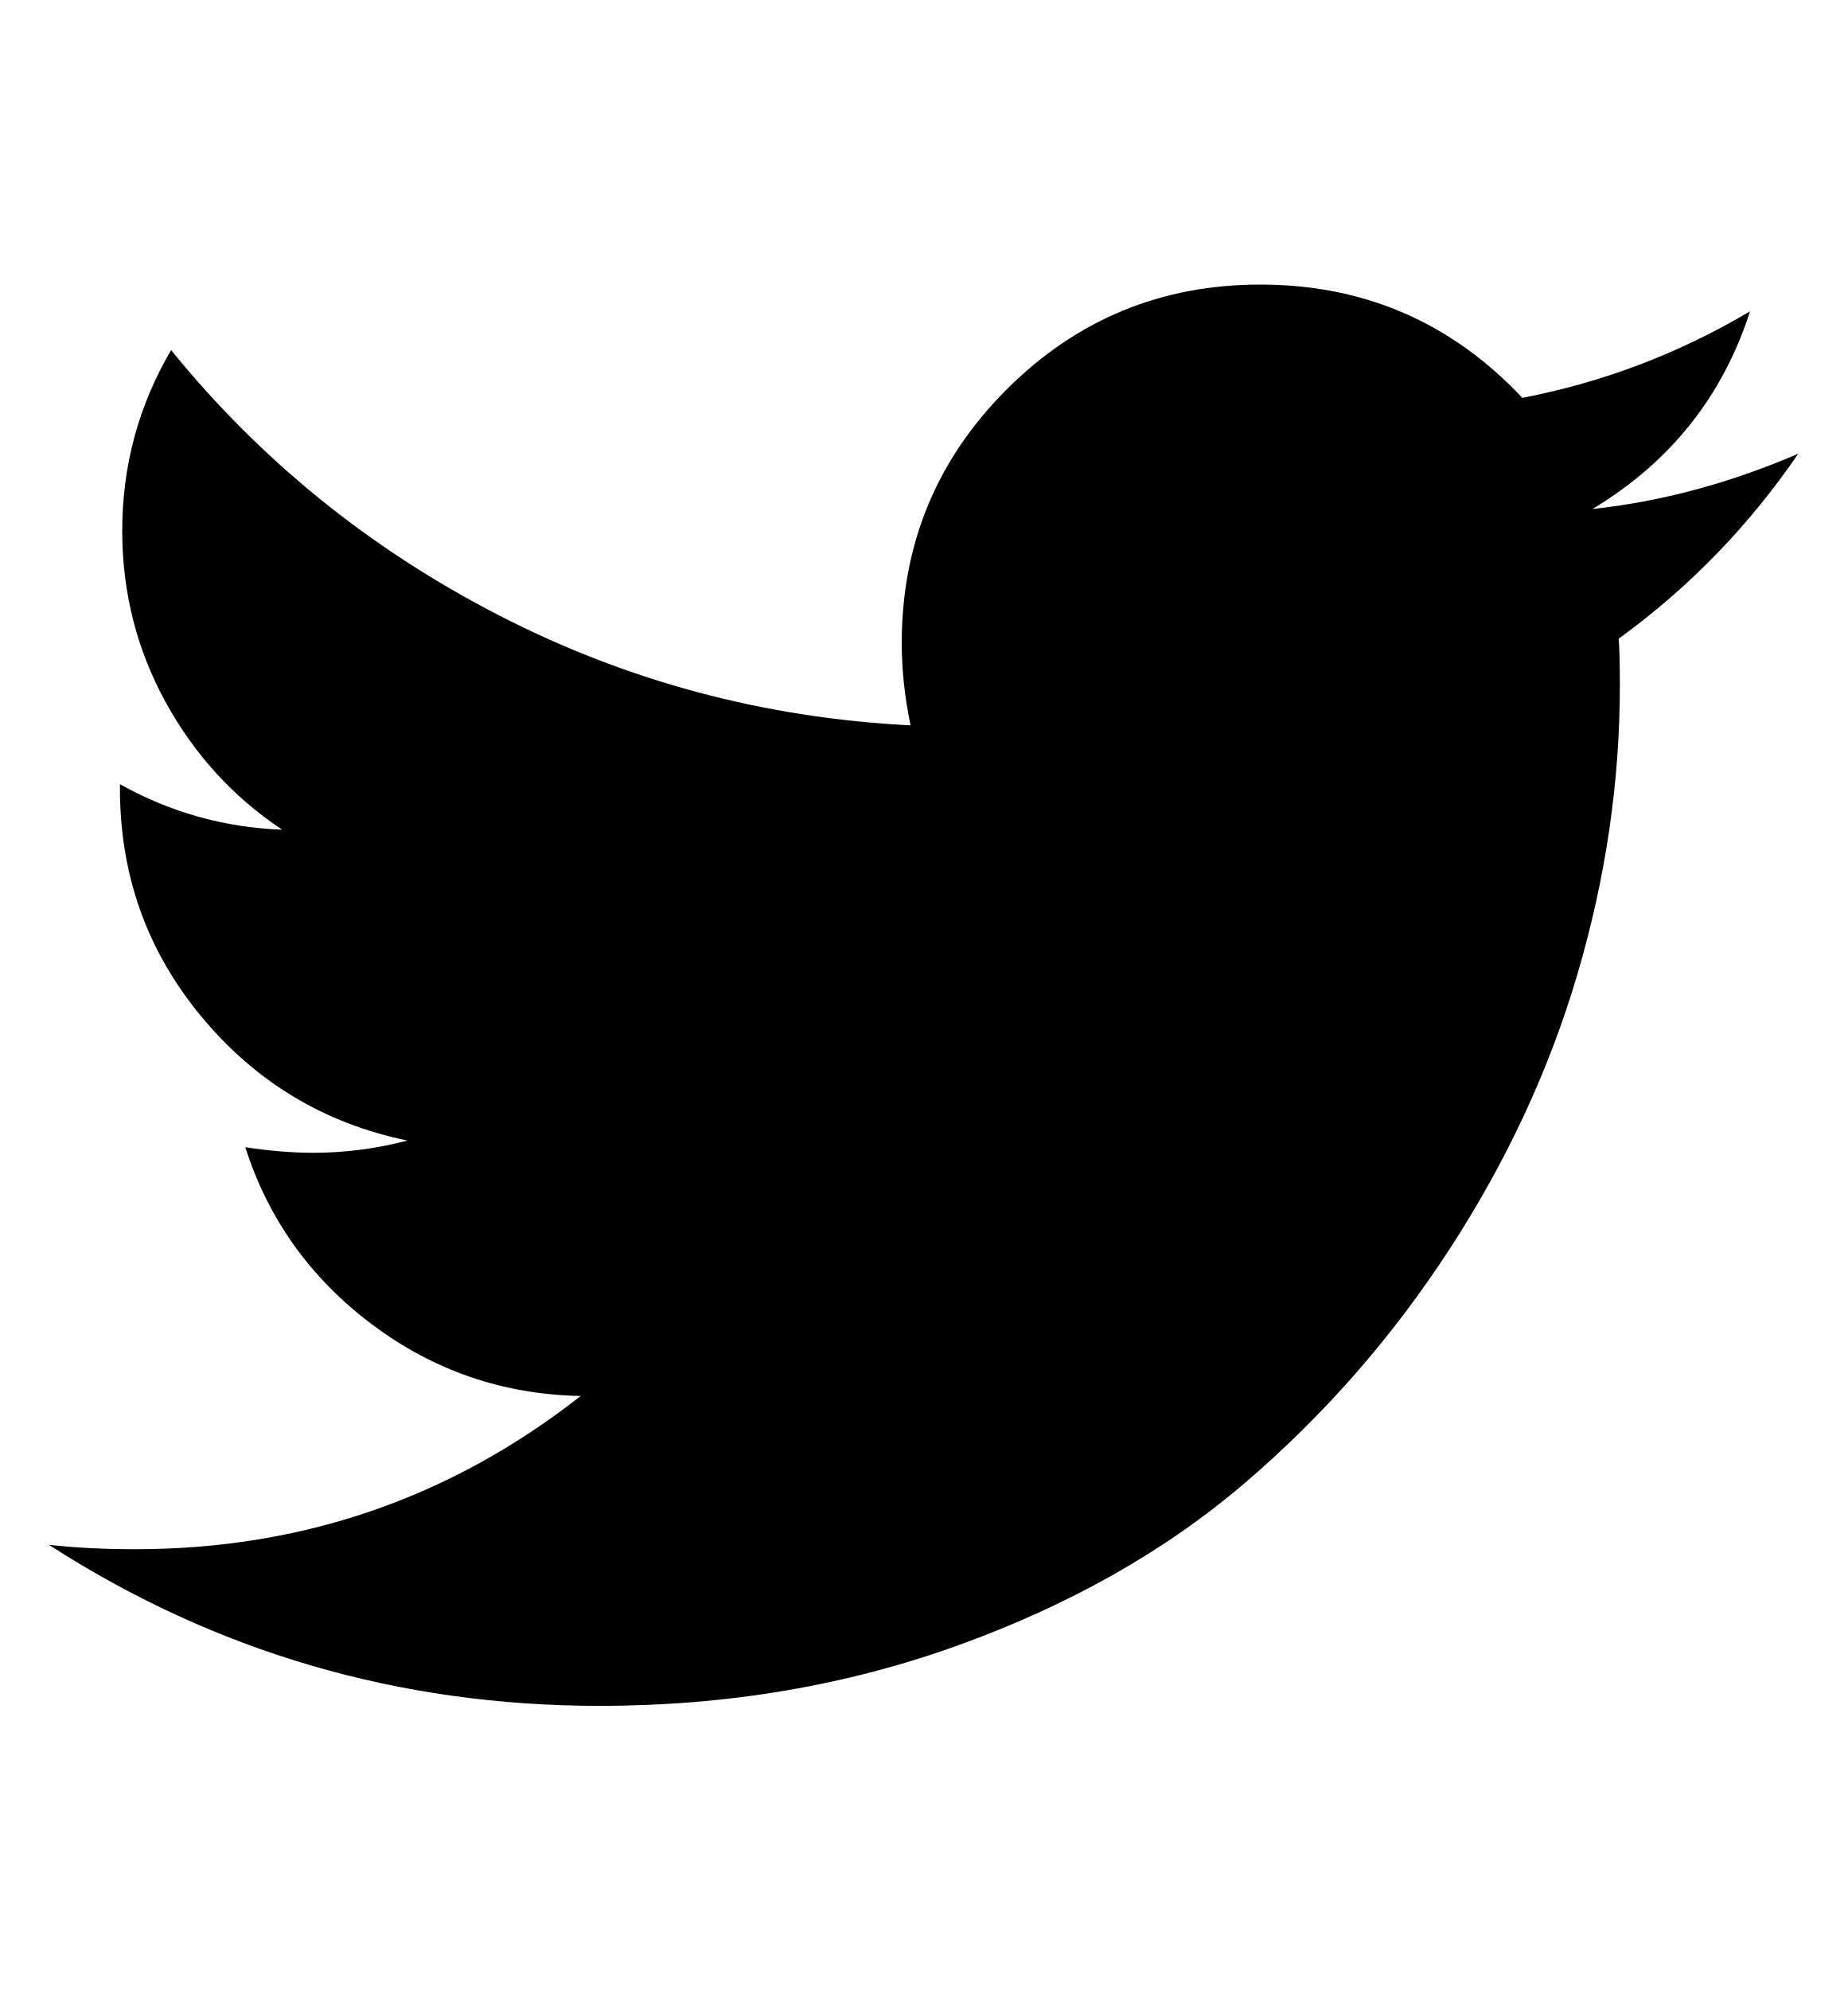
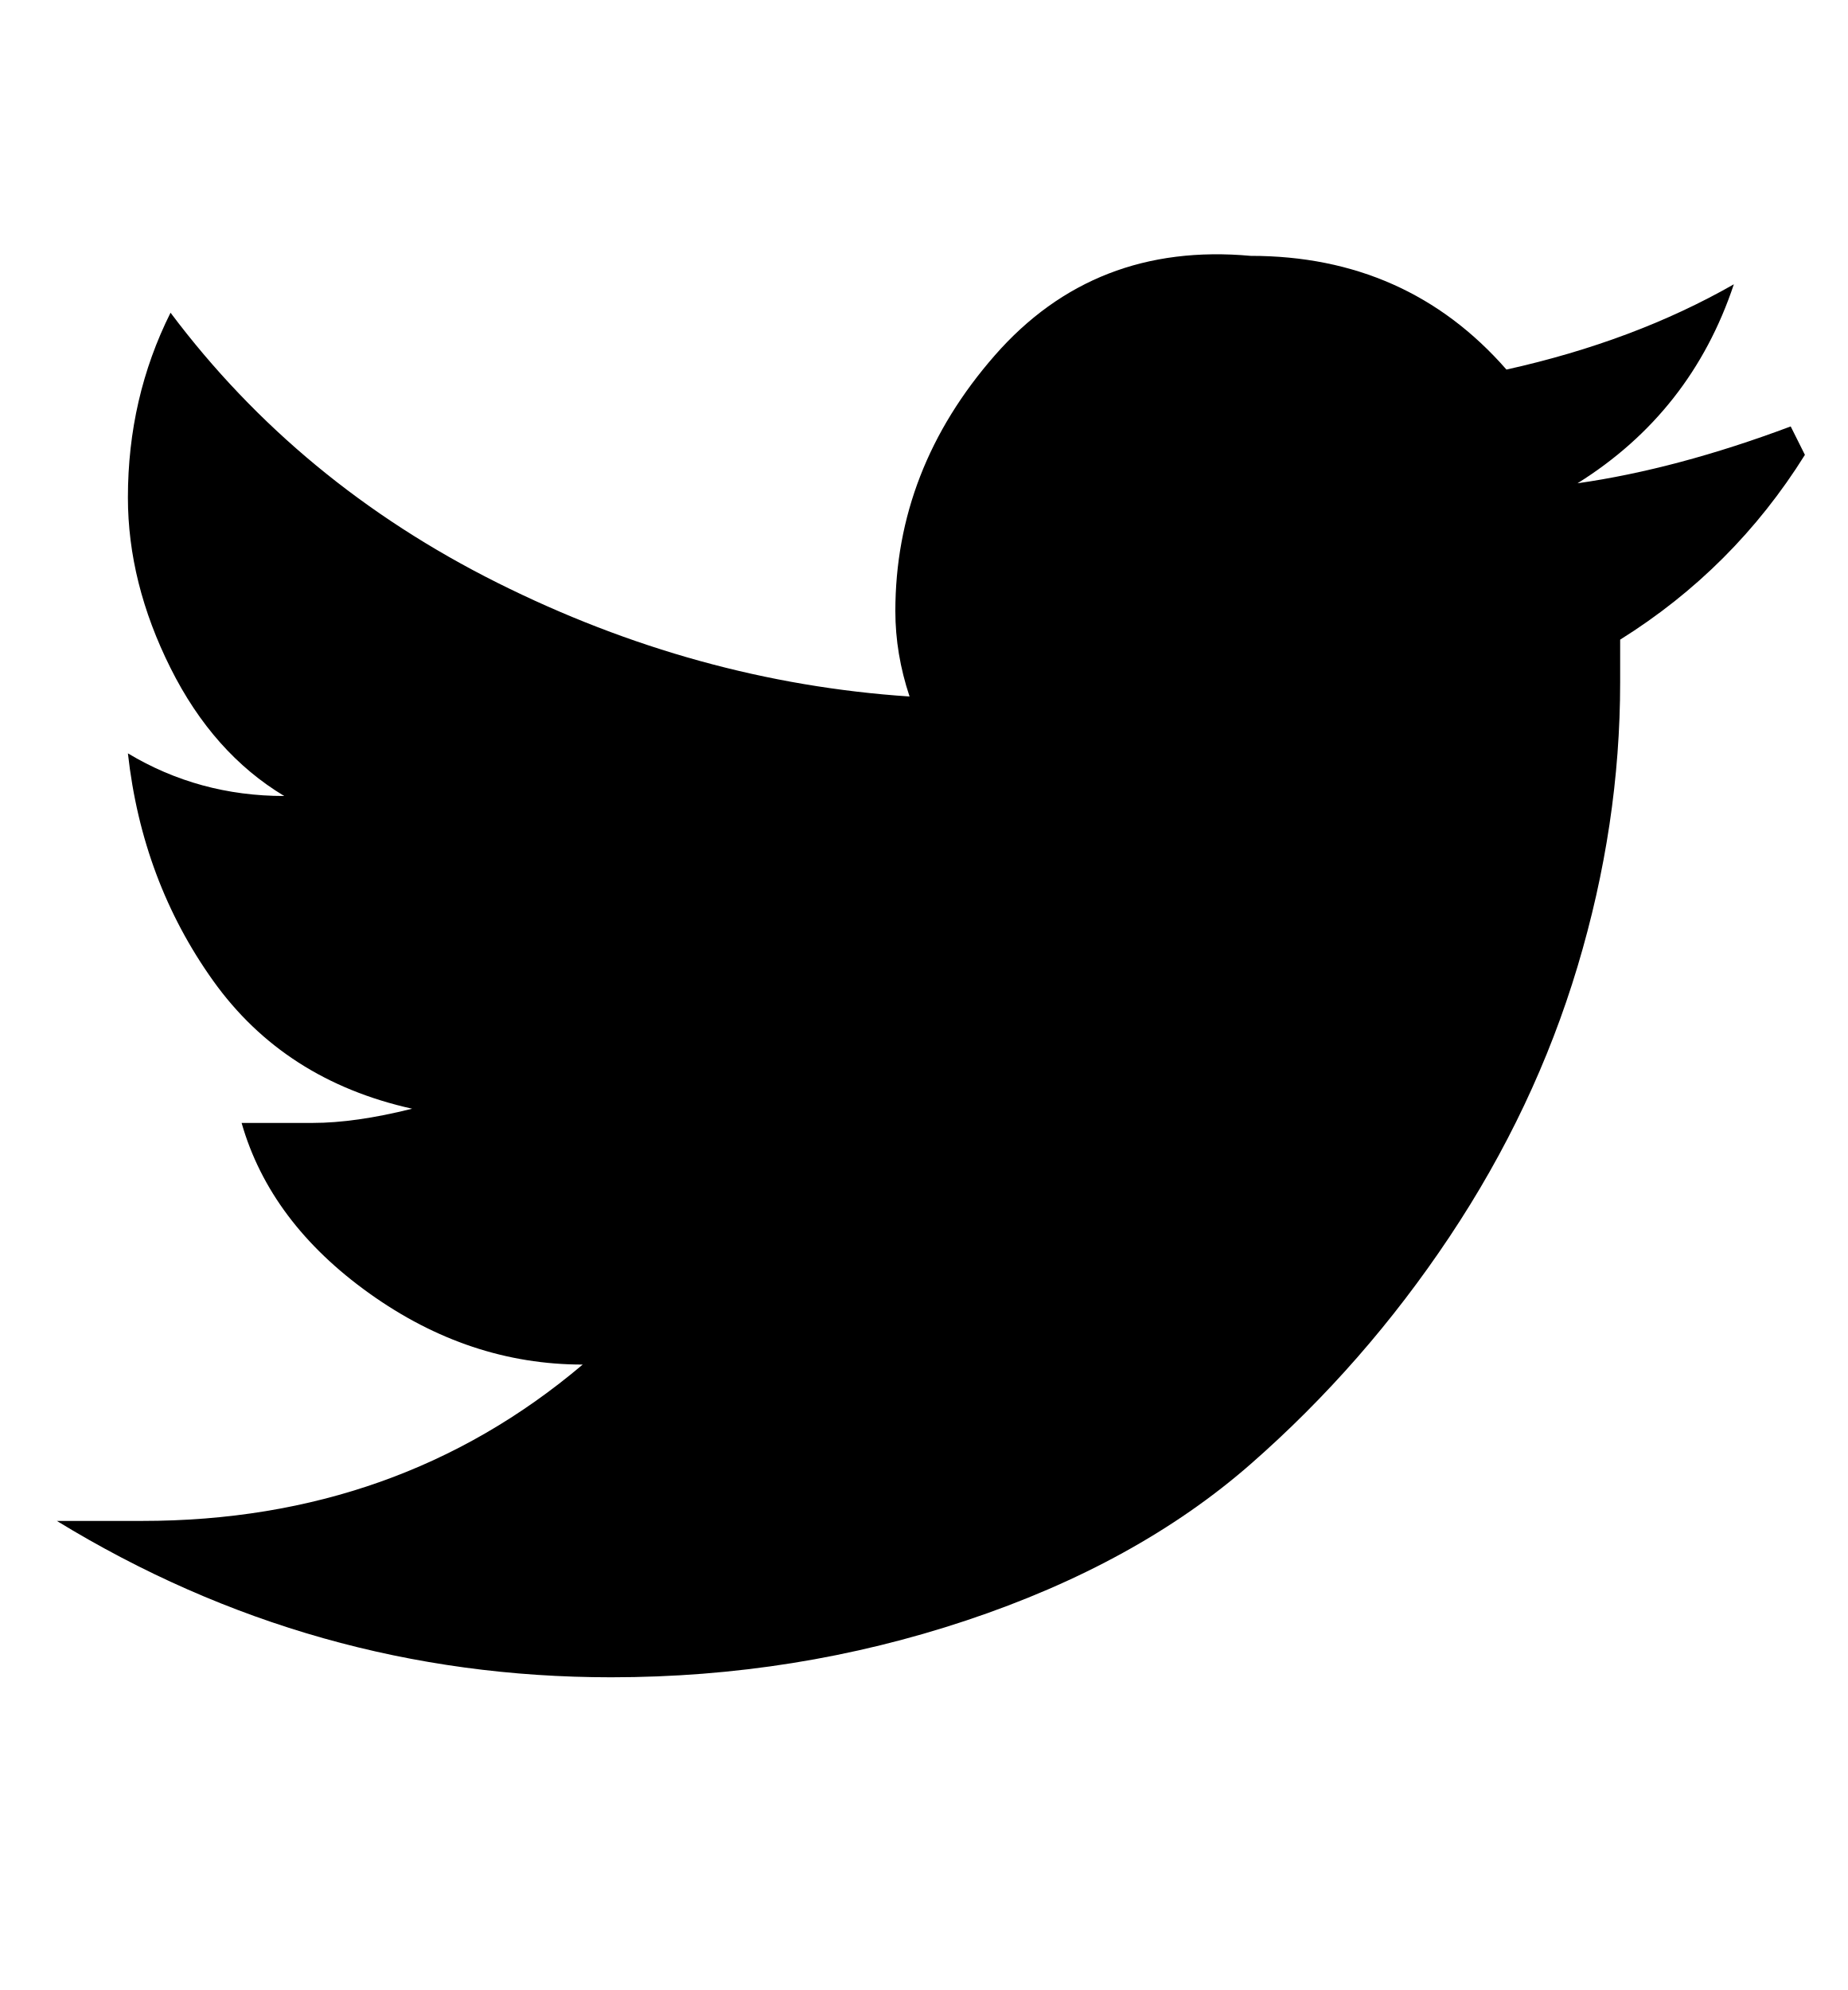
- <svg xmlns="http://www.w3.org/2000/svg" version="1.1" width="13" height="14" viewBox="0 0 13 14">
-   <path d="M12.656 3.188q-0.523 0.766-1.266 1.305 0.008 0.109 0.008 0.328 0 1.016-0.297 2.027t-0.902 1.941-1.441 1.645-2.016 1.141-2.523 0.426q-2.117 0-3.875-1.133 0.273 0.031 0.609 0.031 1.758 0 3.133-1.078-0.82-0.016-1.469-0.504t-0.891-1.246q0.258 0.039 0.477 0.039 0.336 0 0.664-0.086-0.875-0.18-1.449-0.871t-0.574-1.605v-0.031q0.531 0.297 1.141 0.32-0.516-0.344-0.82-0.898t-0.305-1.203q0-0.688 0.344-1.273 0.945 1.164 2.301 1.863t2.902 0.777q-0.062-0.297-0.062-0.578 0-1.047 0.738-1.785t1.785-0.738q1.094 0 1.844 0.797 0.852-0.164 1.602-0.609-0.289 0.898-1.109 1.391 0.727-0.078 1.453-0.391z" />
+ <svg xmlns="http://www.w3.org/2000/svg" width="13" height="14" viewBox="0 0 13 14">
+   <path d="M12.7 3.2q-0.5 0.8-1.3 1.3 0 0.1 0 0.3 0 1-0.3 2t-0.9 1.9-1.4 1.6-2 1.1-2.5 0.4q-2.1 0-3.9-1.1 0.3 0 0.6 0 1.8 0 3.1-1.1-0.8 0-1.5-0.5t-0.9-1.2q0.3 0 0.5 0 0.3 0 0.7-0.1-0.9-0.2-1.4-0.9t-0.6-1.6v0q0.5 0.3 1.1 0.3-0.5-0.3-0.8-0.9t-0.3-1.2q0-0.7 0.3-1.3 0.9 1.2 2.3 1.9t2.9 0.8q-0.1-0.3-0.1-0.6 0-1 0.7-1.8t1.8-0.7q1.1 0 1.8 0.8 0.9-0.2 1.6-0.6-0.3 0.9-1.1 1.4 0.7-0.1 1.5-0.4z" />
</svg>
